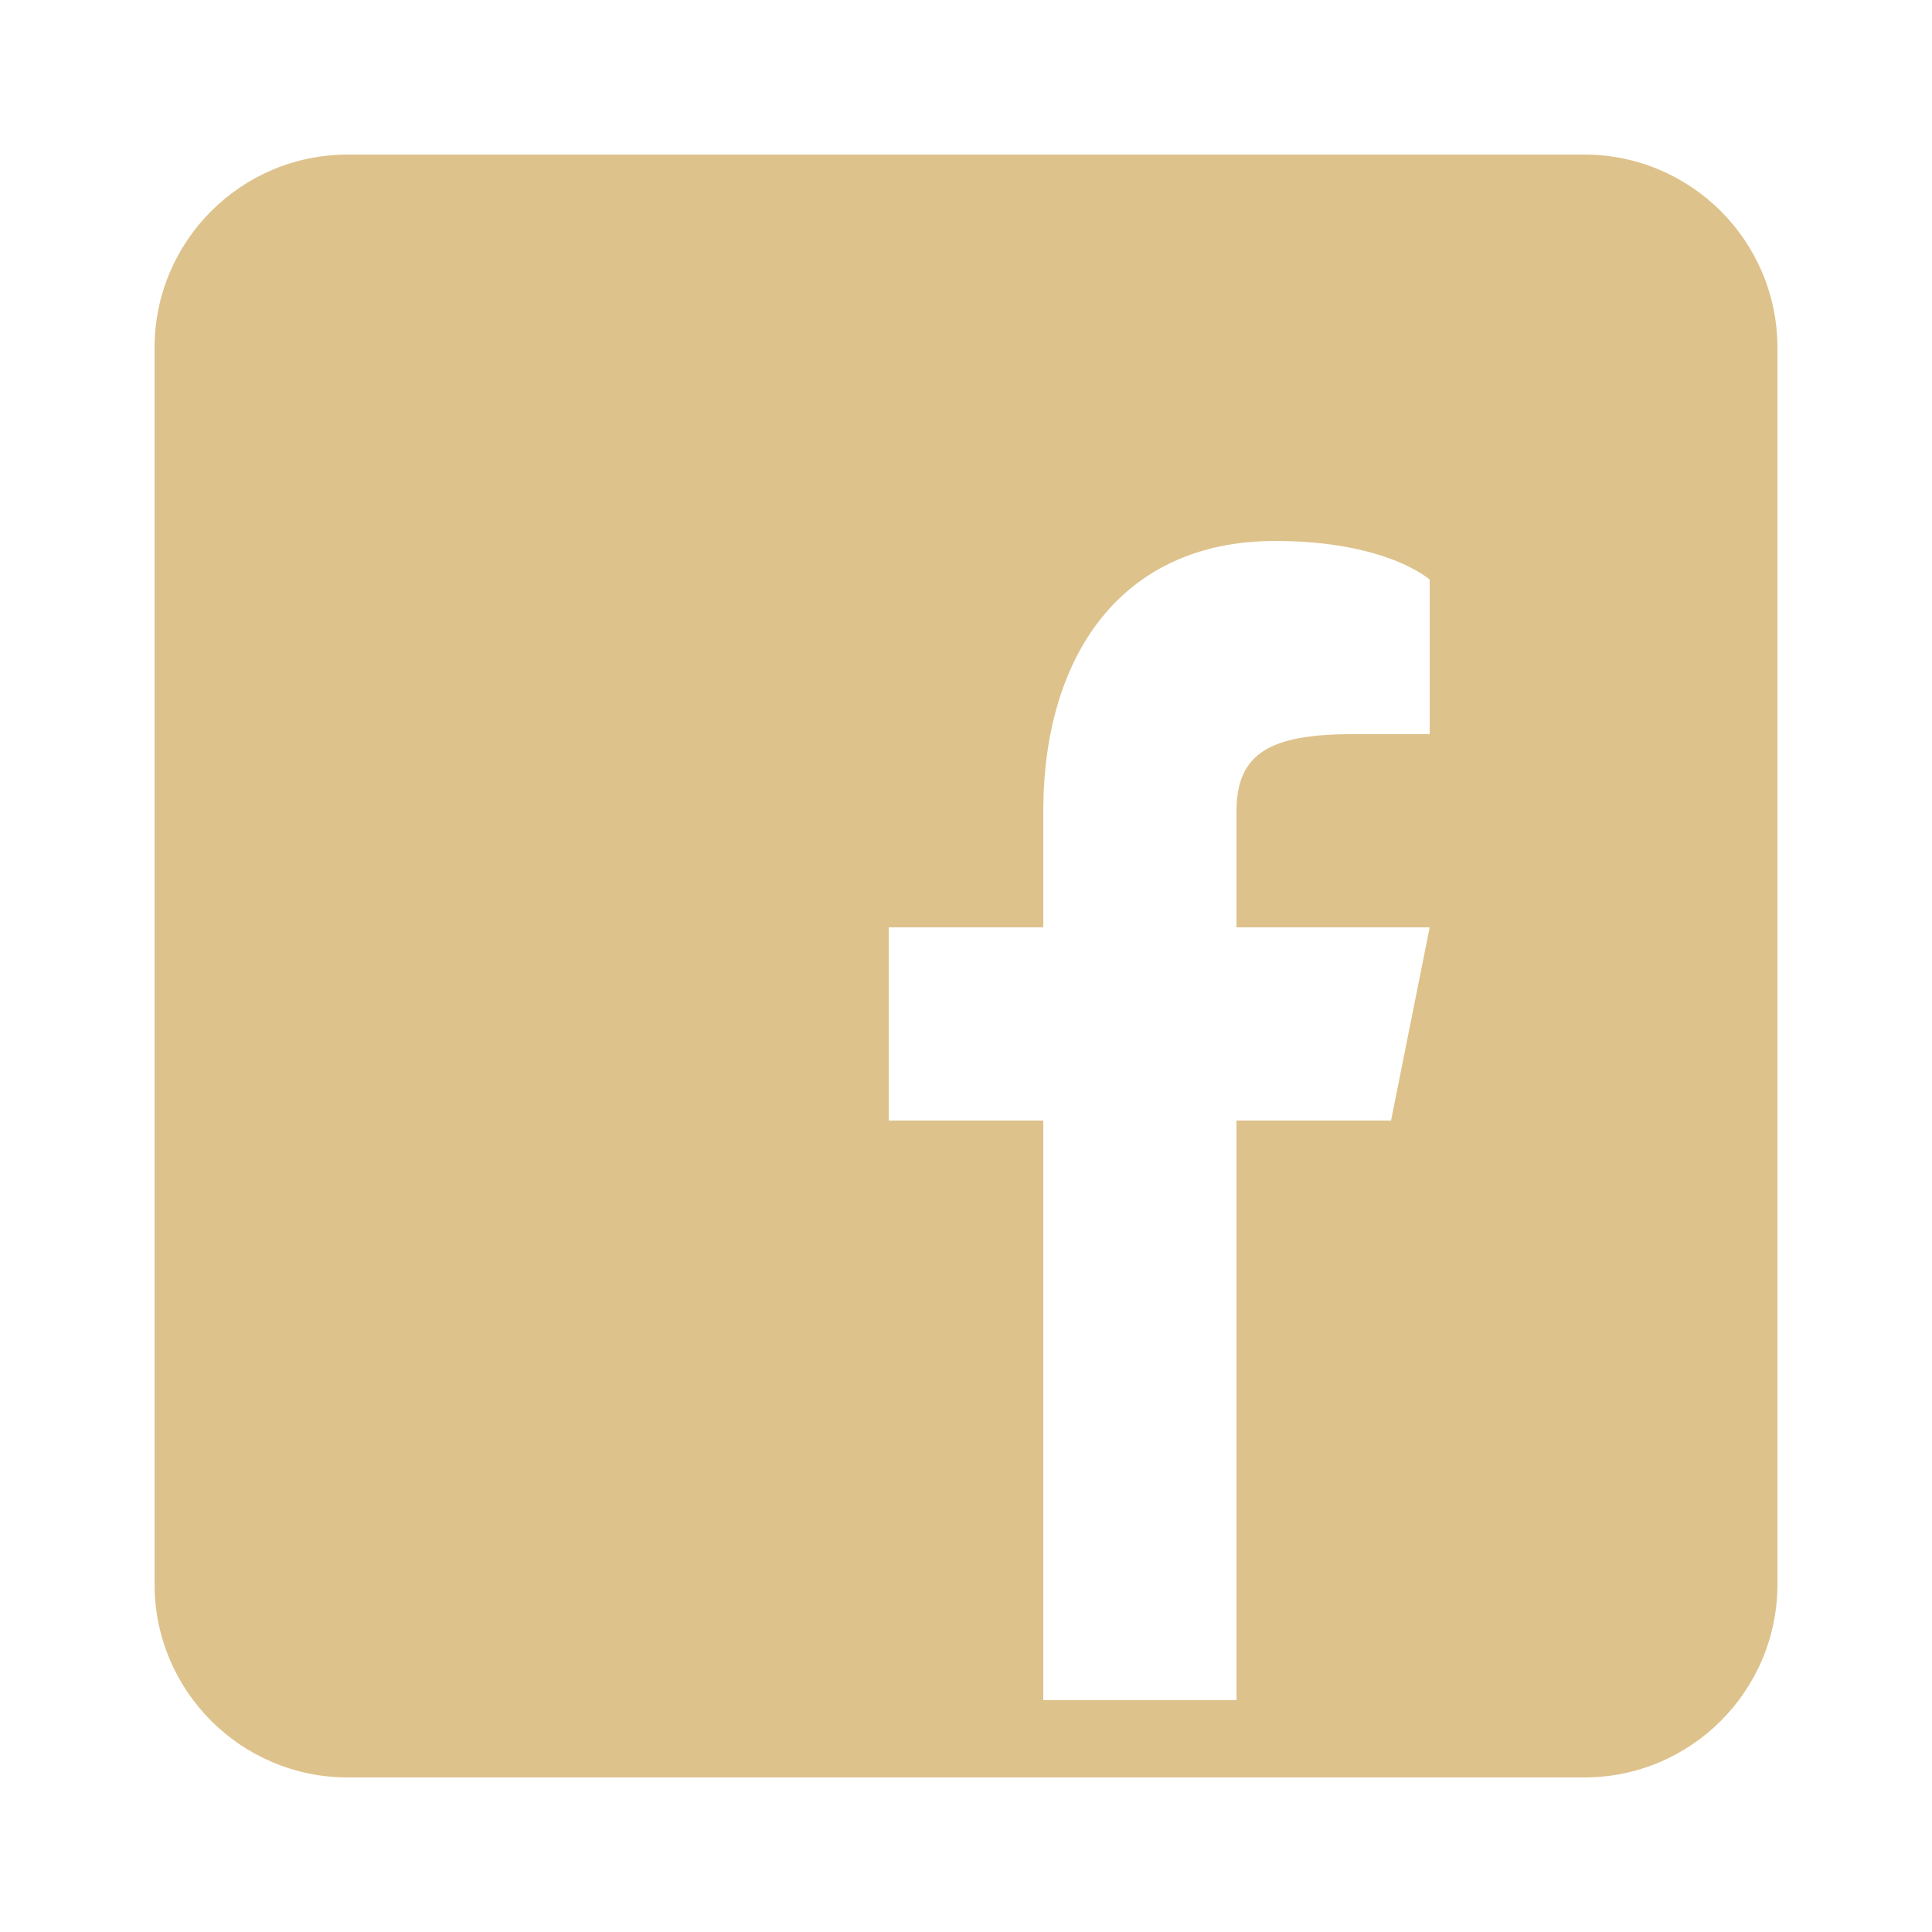
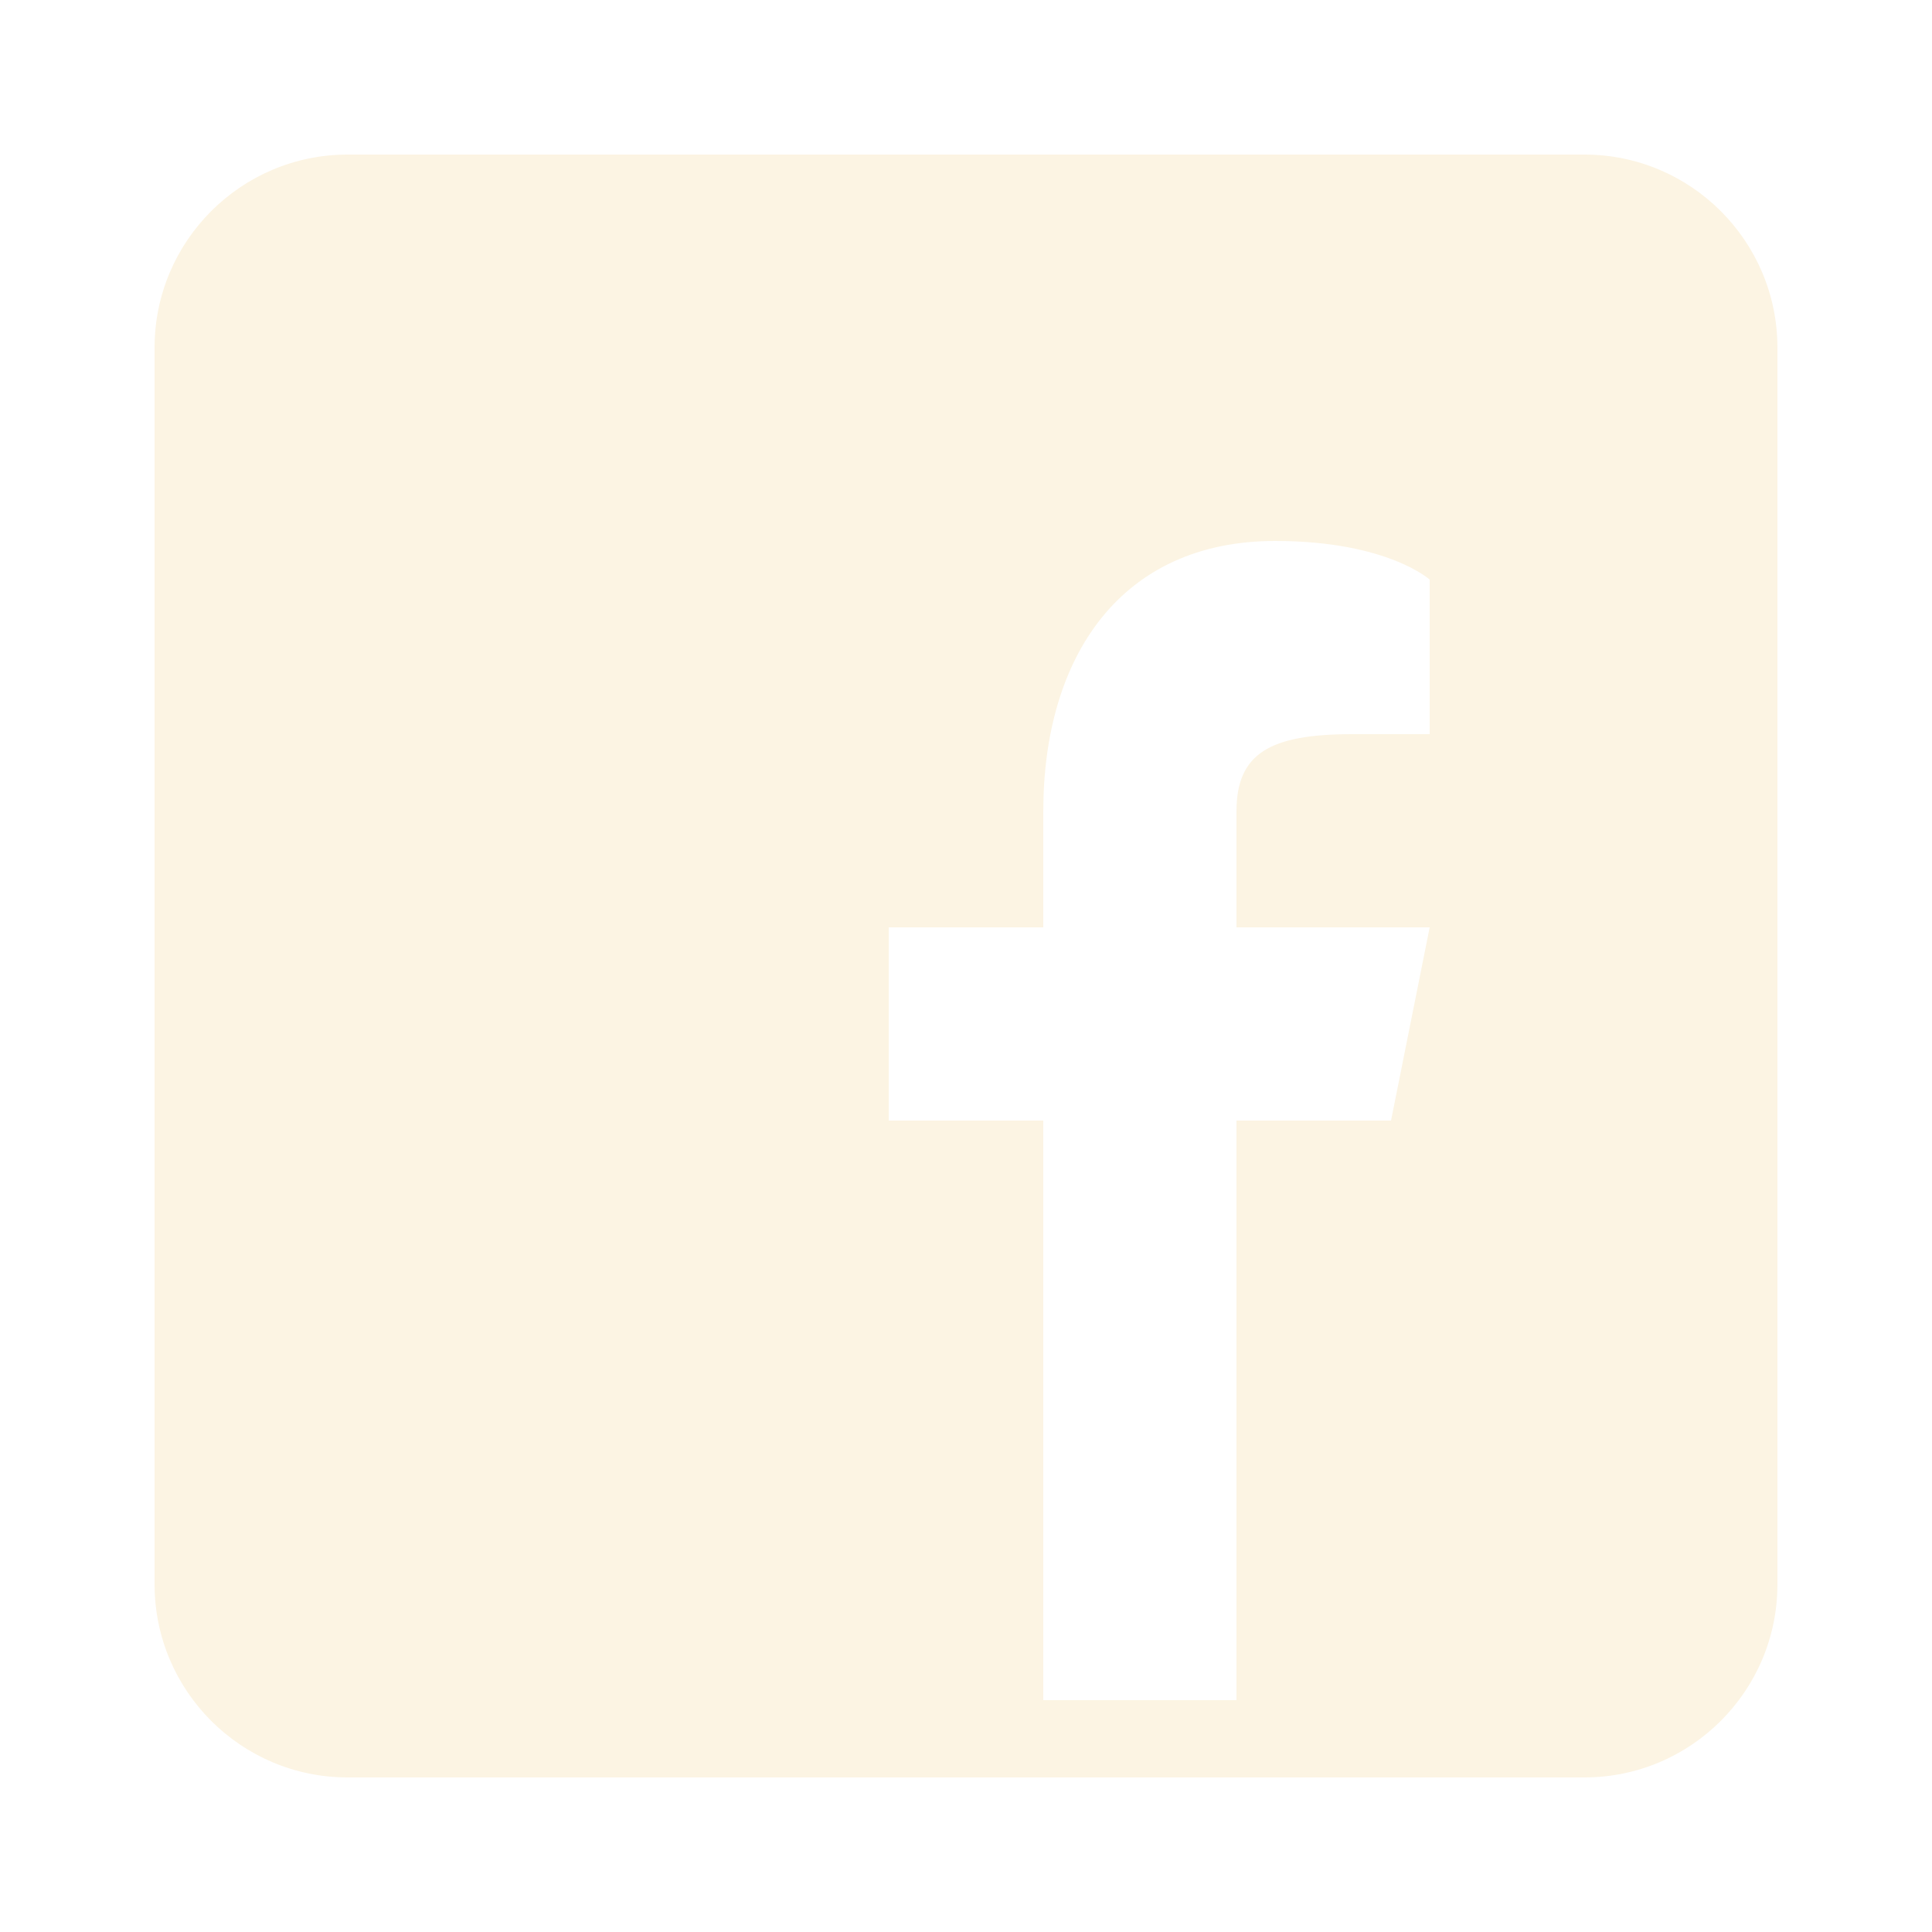
<svg xmlns="http://www.w3.org/2000/svg" viewBox="0 0 150 150" width="150px" height="150px">
  <g id="surface76949638">
-     <path style=" stroke:none;fill-rule:nonzero;fill:rgb(87.059%,76.078%,54.902%);fill-opacity:1;" d="M 123 12 L 27 12 C 18.719 12 12 18.719 12 27 L 12 123 C 12 131.281 18.719 138 27 138 L 123 138 C 131.281 138 138 131.281 138 123 L 138 27 C 138 18.719 131.281 12 123 12 Z M 111 57 L 105 57 C 98.578 57 96 58.5 96 63 L 96 72 L 111 72 L 108 87 L 96 87 L 96 132 L 81 132 L 81 87 L 69 87 L 69 72 L 81 72 L 81 63 C 81 51 87 42 99 42 C 107.699 42 111 45 111 45 Z M 111 57 " />
+     <path style=" stroke:none;fill-rule:nonzero;fill:#fcf4e3;fill-opacity:1;" d="M 123 12 L 27 12 C 18.719 12 12 18.719 12 27 L 12 123 C 12 131.281 18.719 138 27 138 L 123 138 C 131.281 138 138 131.281 138 123 L 138 27 C 138 18.719 131.281 12 123 12 Z M 111 57 L 105 57 C 98.578 57 96 58.5 96 63 L 96 72 L 111 72 L 108 87 L 96 87 L 96 132 L 81 132 L 81 87 L 69 87 L 69 72 L 81 72 L 81 63 C 81 51 87 42 99 42 C 107.699 42 111 45 111 45 Z M 111 57 " />
  </g>
</svg>
